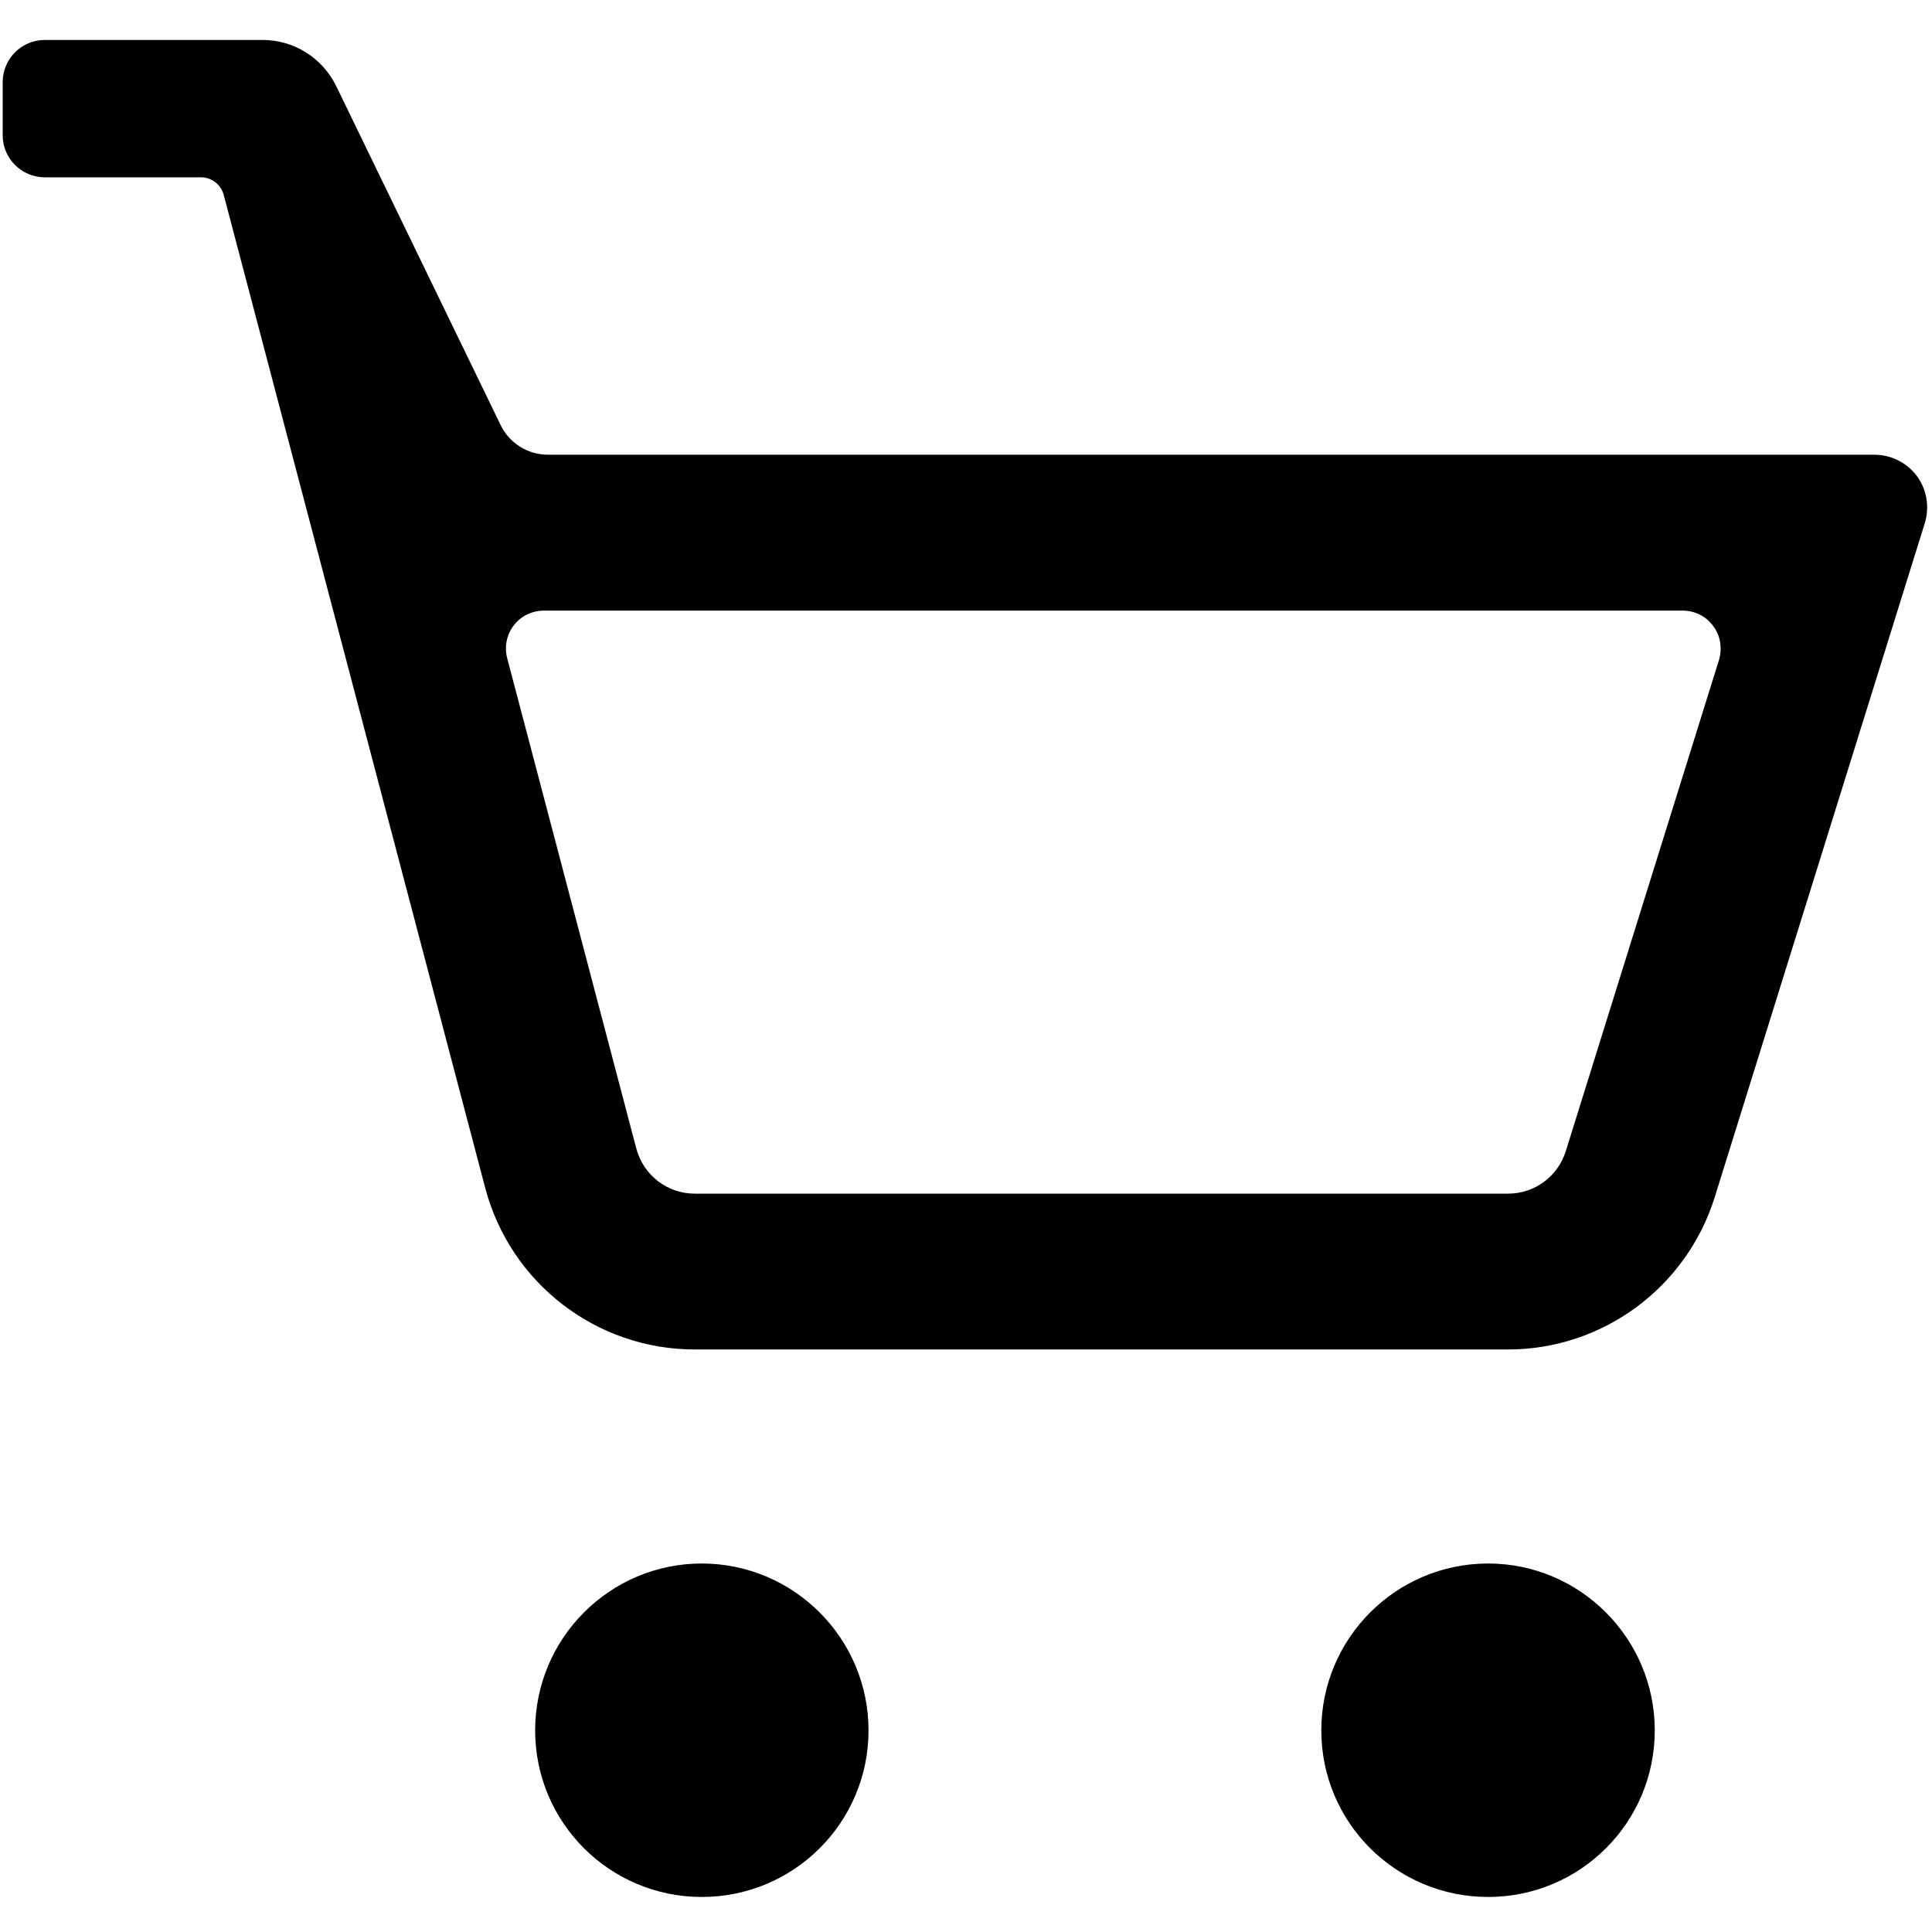
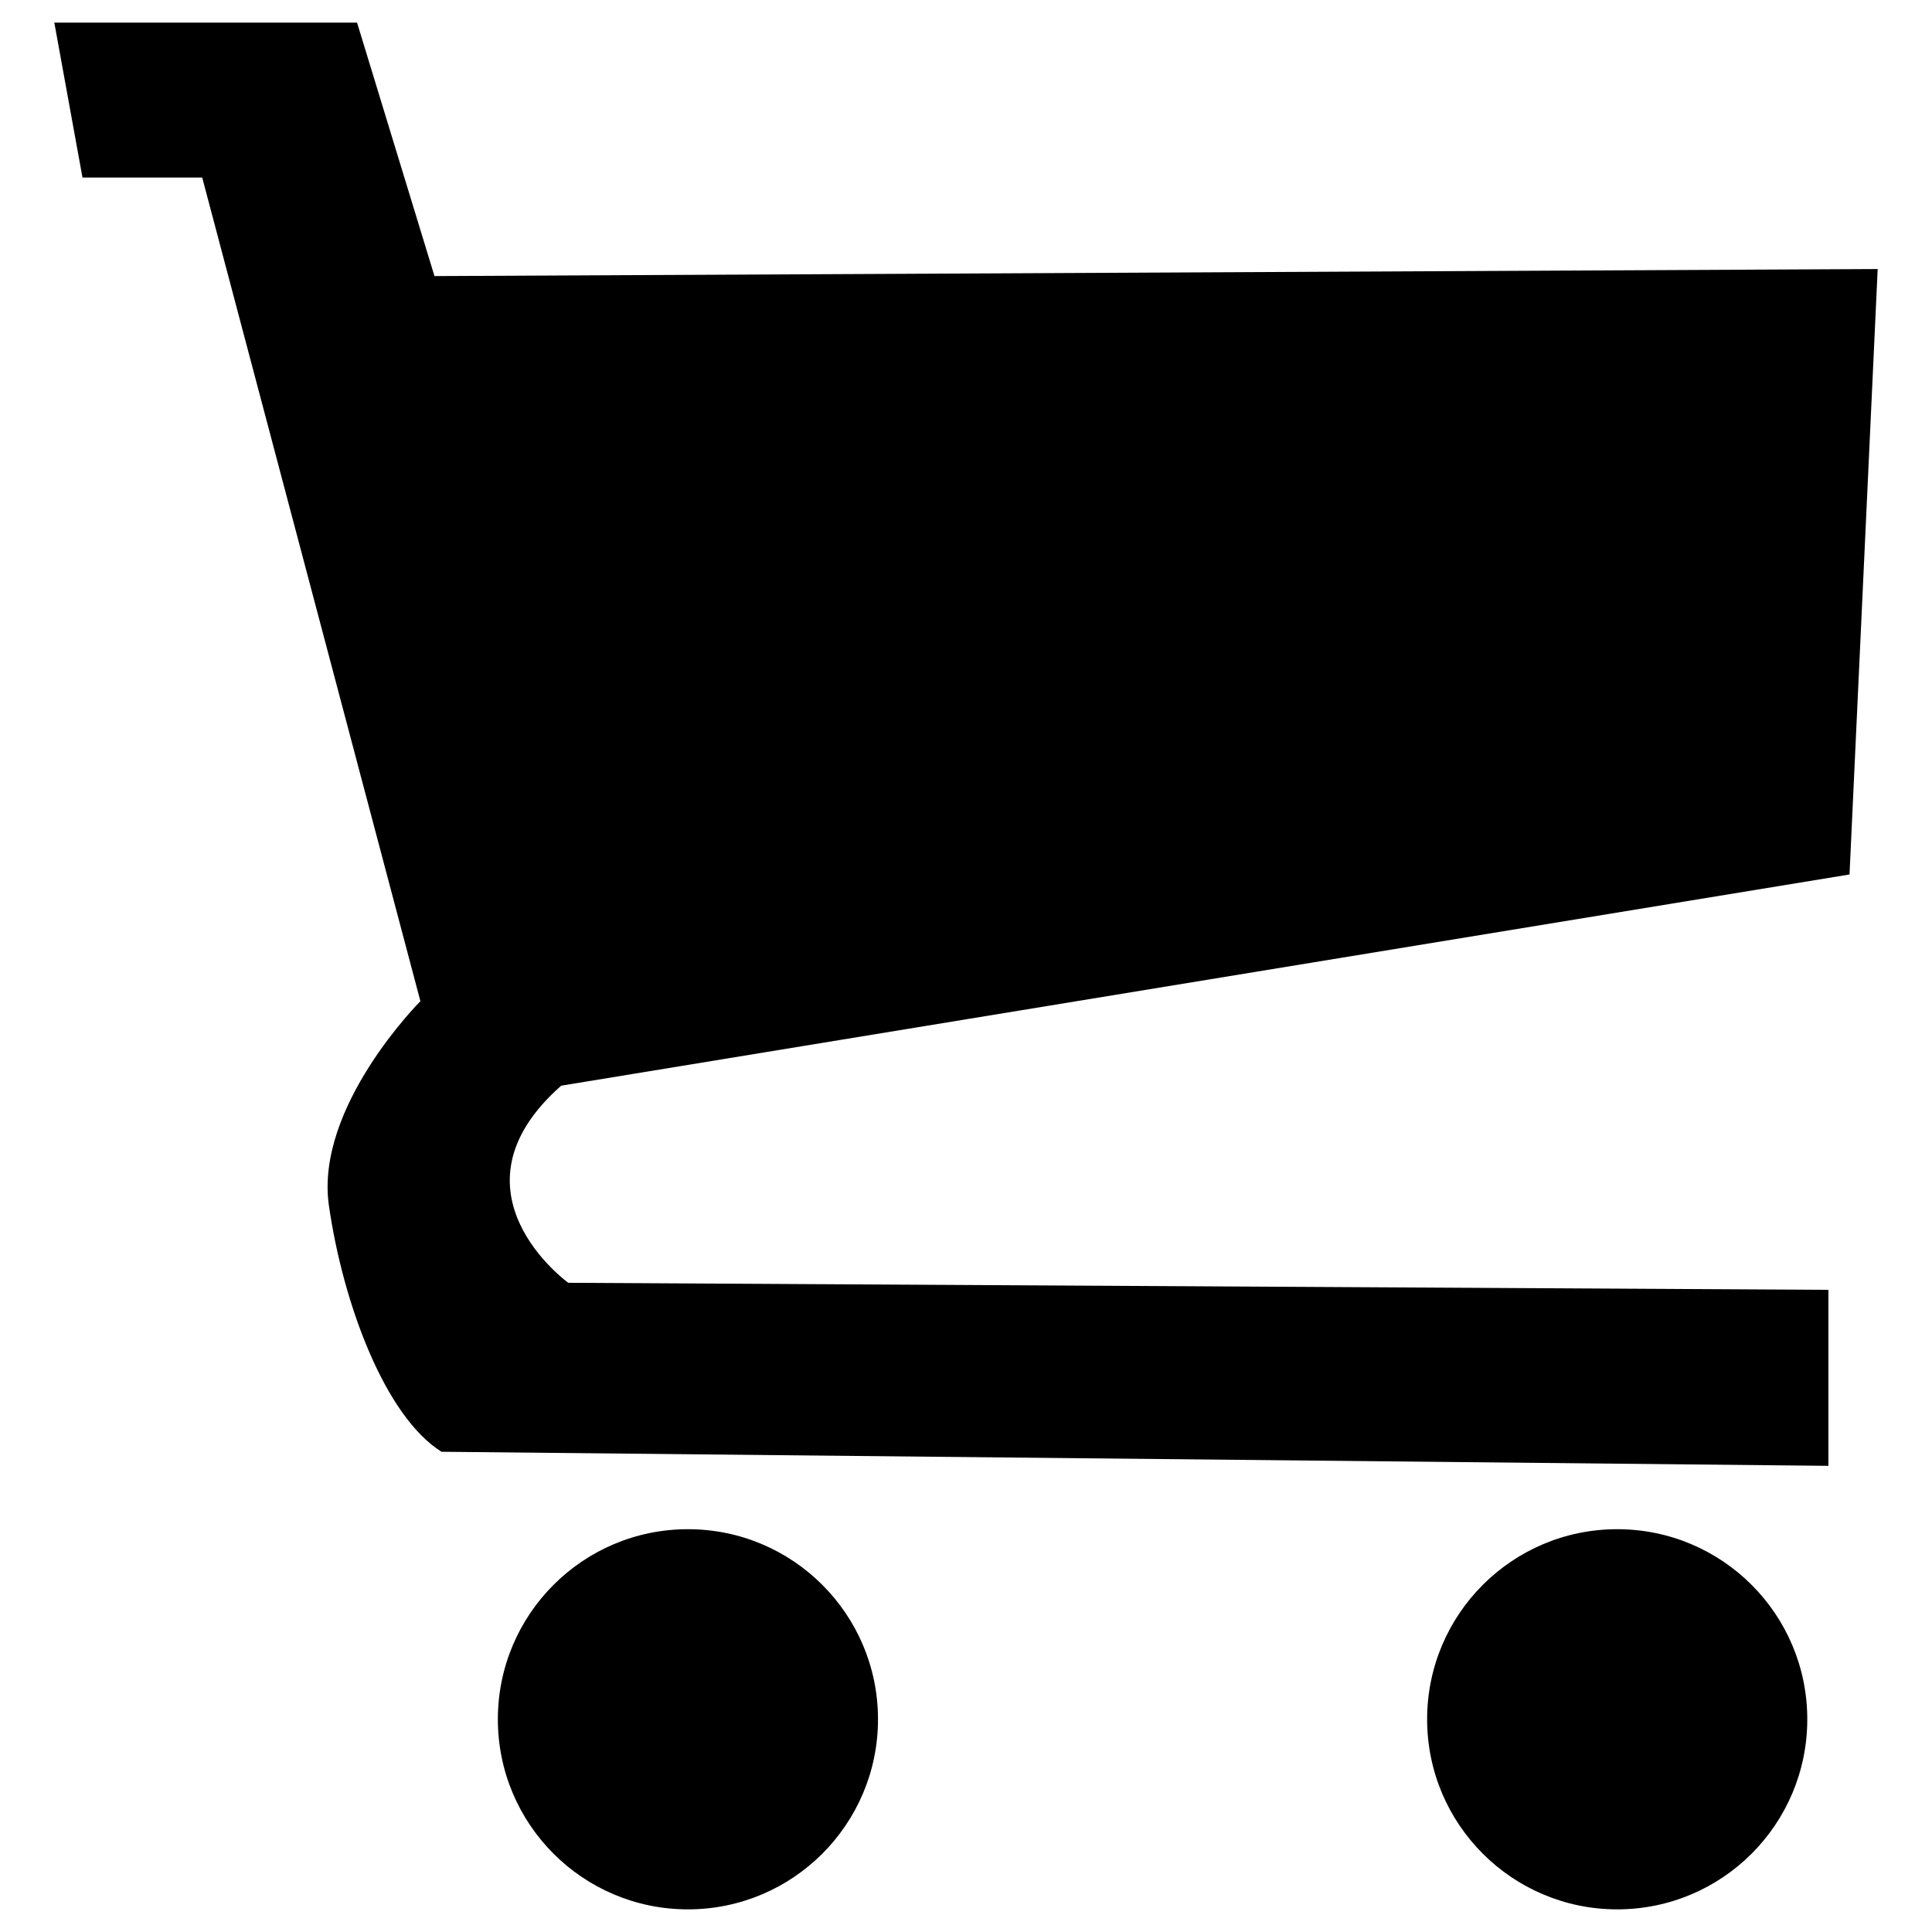
- <svg xmlns="http://www.w3.org/2000/svg" width="512" height="512" viewBox="0 0 512 512" id="svg3817" version="1.1">
-   <defs id="defs3819" />
-   <g id="layer1" transform="translate(-872.4533,347.8972)">
-     <path id="path3405" d="m 1102.621,110.674 c 0,24.416 -19.768,44.143 -44.184,44.143 -24.395,0 -44.164,-19.727 -44.164,-44.143 0,-24.375 19.768,-44.226 44.164,-44.226 24.416,0.021 44.184,19.872 44.184,44.226 l 0,0 z m 0,0" />
-     <path id="path3407" d="m 1310.983,110.674 c 0,24.416 -19.768,44.143 -44.143,44.143 -24.457,0 -44.226,-19.727 -44.226,-44.143 0,-24.375 19.768,-44.226 44.226,-44.226 24.375,0.021 44.143,19.872 44.143,44.226 l 0,0 z m 0,0" />
-     <path id="path3409" d="m 1380.451,-221.752 c -2.665,-3.553 -6.858,-5.639 -11.299,-5.639 l -351.492,0 c -5.35,0 -10.246,-3.078 -12.559,-7.911 l -43.523,-89.732 c -3.636,-7.498 -11.217,-12.27 -19.5,-12.27 l -57.776,0 c -6.135,0 -11.134,5.02 -11.134,11.134 l 0,14.129 c 0,6.135 4.999,11.134 11.134,11.134 l 41.396,0 c 2.851,0 5.329,1.942 6.052,4.689 l 69.282,263.102 c 6.651,25.263 29.477,42.842 55.525,42.842 l 215.53,0 c 25.098,0 47.283,-16.381 54.781,-40.342 l 55.669,-178.617 c 1.301,-4.276 0.578,-8.882 -2.086,-12.518 l 0,0 z m -93.037,178.886 c -2.107,6.734 -8.221,11.299 -15.327,11.299 l -215.53,0 c -7.292,0 -13.613,-4.916 -15.492,-12.022 l -34.187,-129.826 c -0.805,-3.057 -0.186,-6.3 1.776,-8.8 1.818,-2.417 4.813,-3.863 7.953,-3.863 l 301.709,0 c 3.223,0 6.3,1.446 8.159,4.111 1.942,2.499 2.417,5.887 1.529,8.965 l -40.59,130.136 z m 0,0" />
+ <svg xmlns="http://www.w3.org/2000/svg" width="512" height="512" viewBox="0 0 512 512" id="svg3350" version="1.1">
+   <defs id="defs3352" />
+   <g id="layer1" transform="translate(0,-540.3622)">
+     <path style="clip-rule:evenodd;fill-rule:evenodd" d="m 490.142,772.108 -341.418,55.97 c -31.716,27.985 1.871,52.239 1.871,52.239 l 333.95,1.866 0,46.642 -367.537,-3.731 c -14.925,-9.328 -26.109,-39.179 -29.851,-65.299 -3.731,-26.119 24.254,-54.104 24.254,-54.104 l -57.826,-218.284 -31.726,0 -7.463,-41.045 80.229,0 20.517,67.164 382.463,-1.866 -7.463,160.448 z M 182.306,945.616 c 27.82,0 50.373,22.549 50.373,50.373 0,27.82 -22.553,50.373 -50.373,50.373 -27.825,0 -50.368,-22.553 -50.368,-50.373 0,-27.825 22.544,-50.373 50.368,-50.373 z m 246.269,0 c 27.83,0 50.373,22.549 50.373,50.373 0,27.82 -22.544,50.373 -50.373,50.373 -27.815,0 -50.373,-22.553 -50.373,-50.373 0,-27.825 22.558,-50.373 50.373,-50.373 z" id="path5" />
  </g>
</svg>
